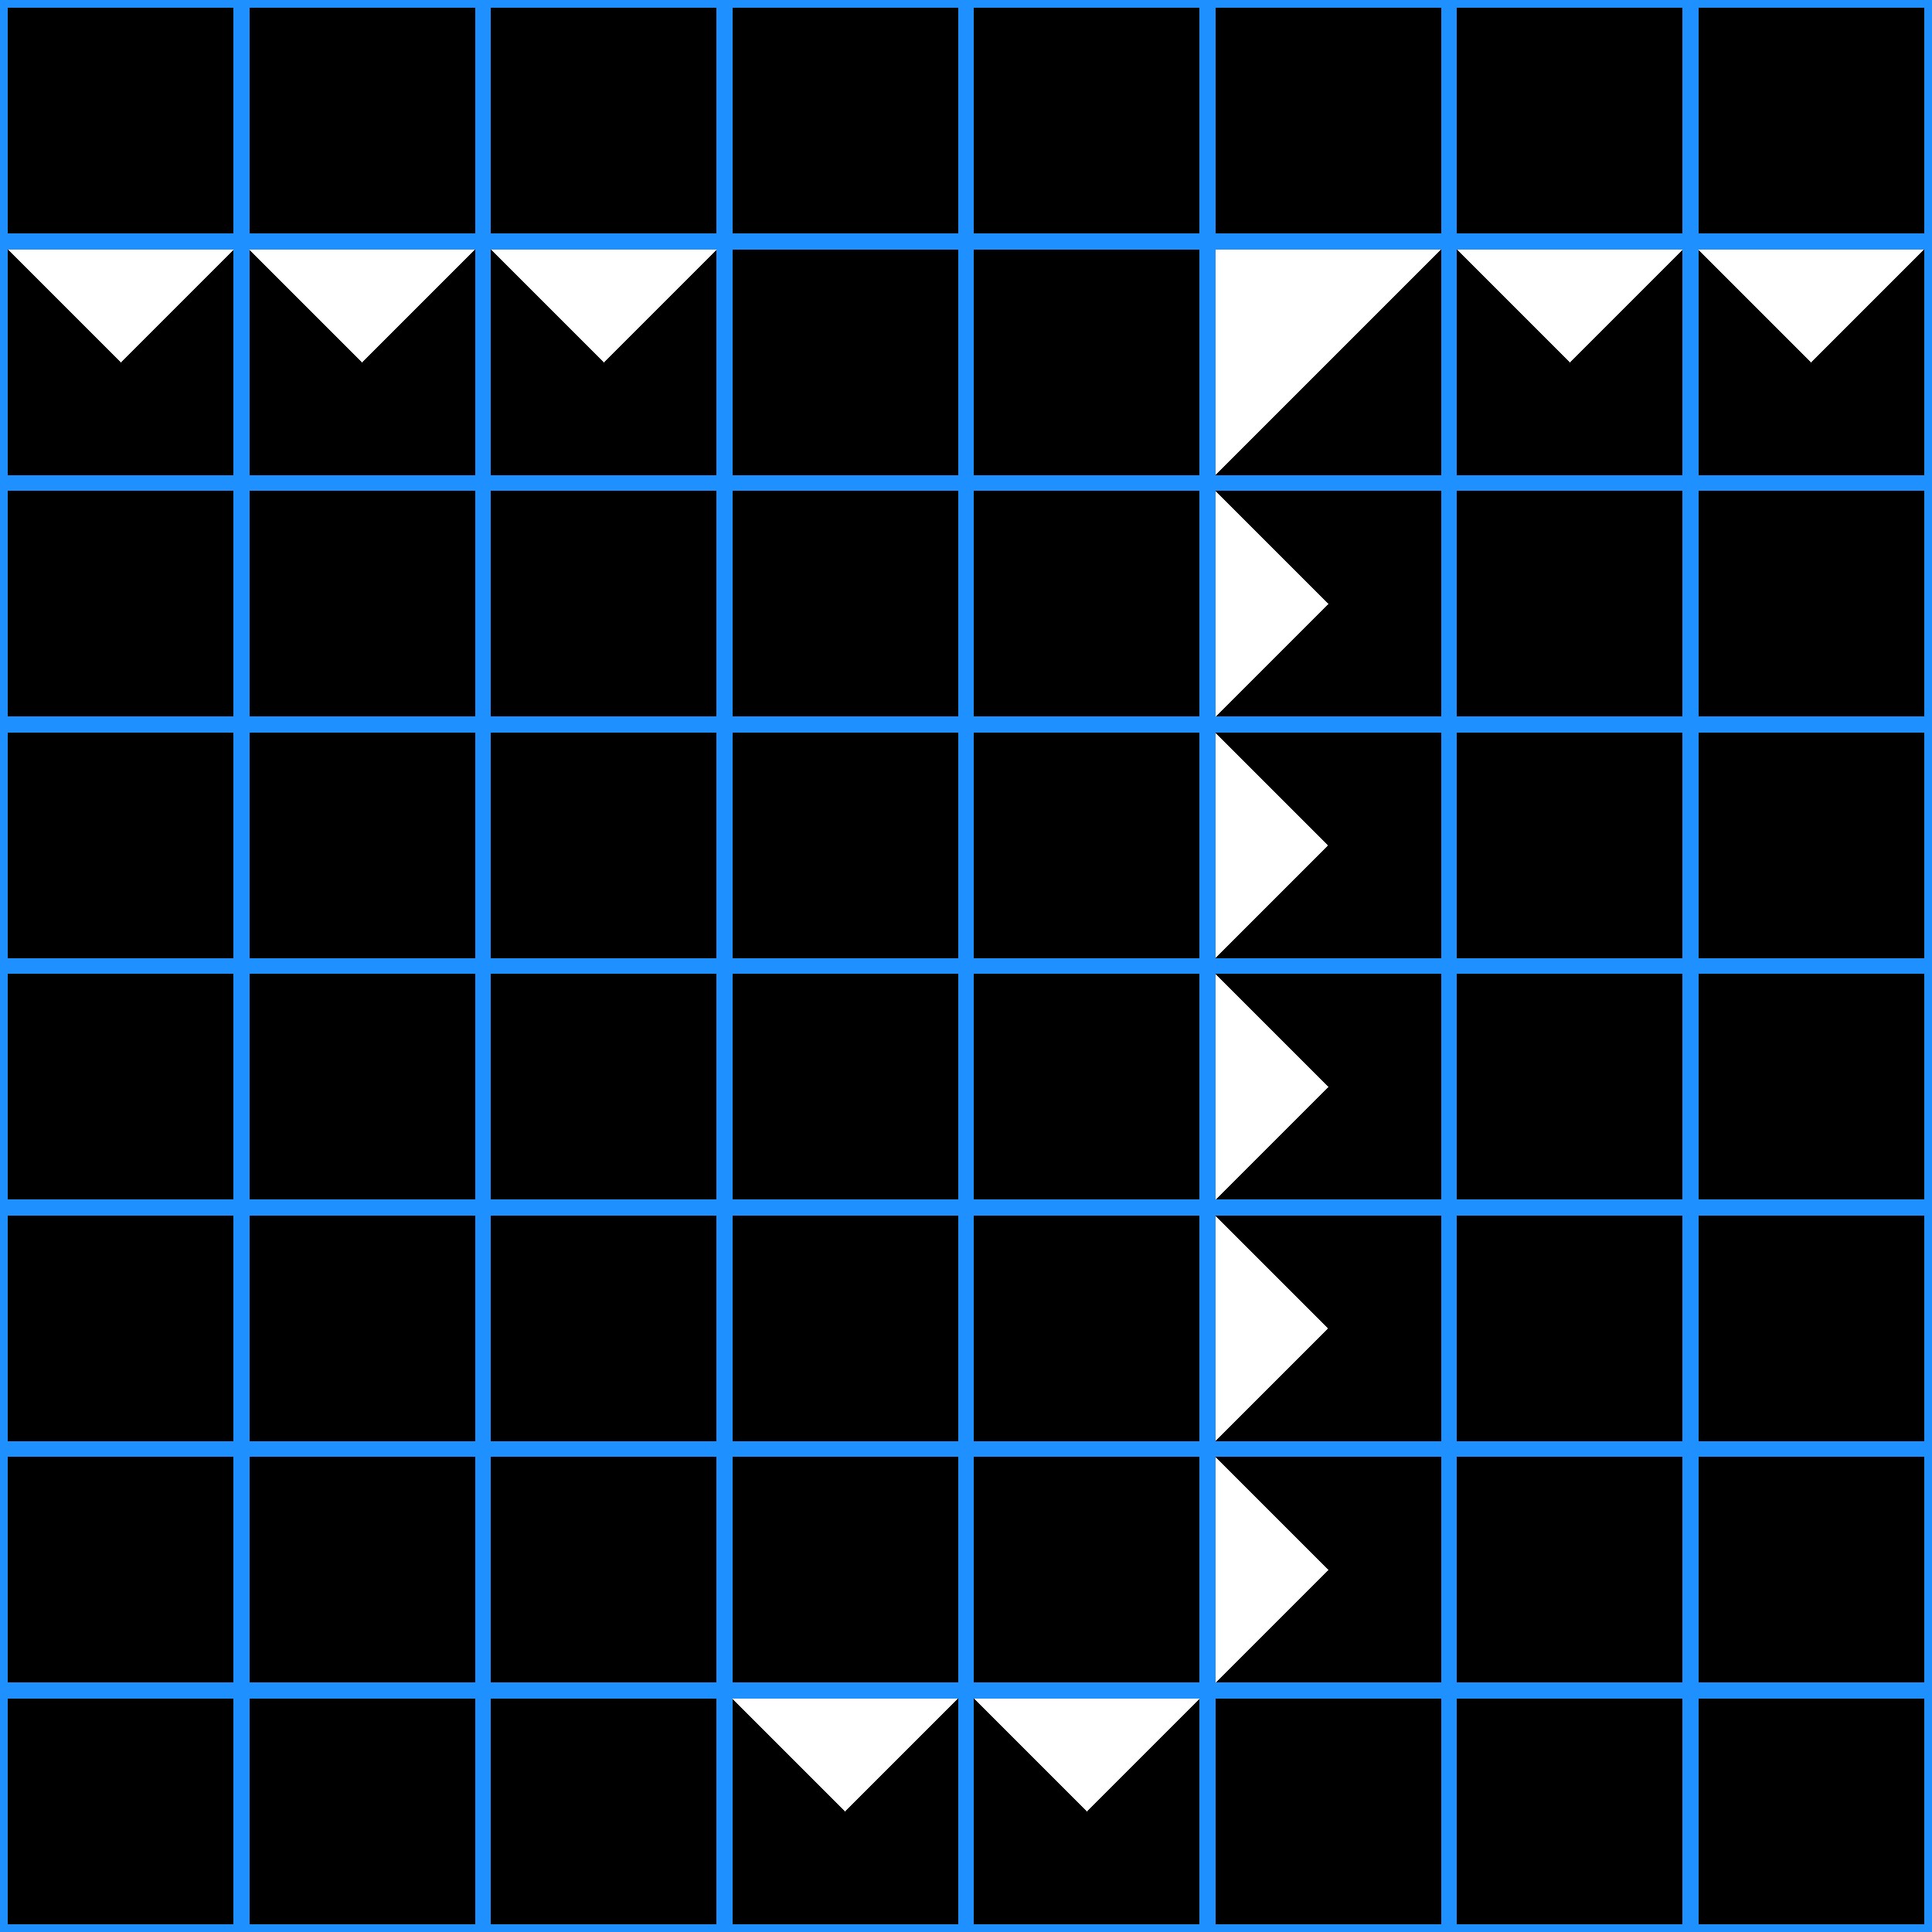
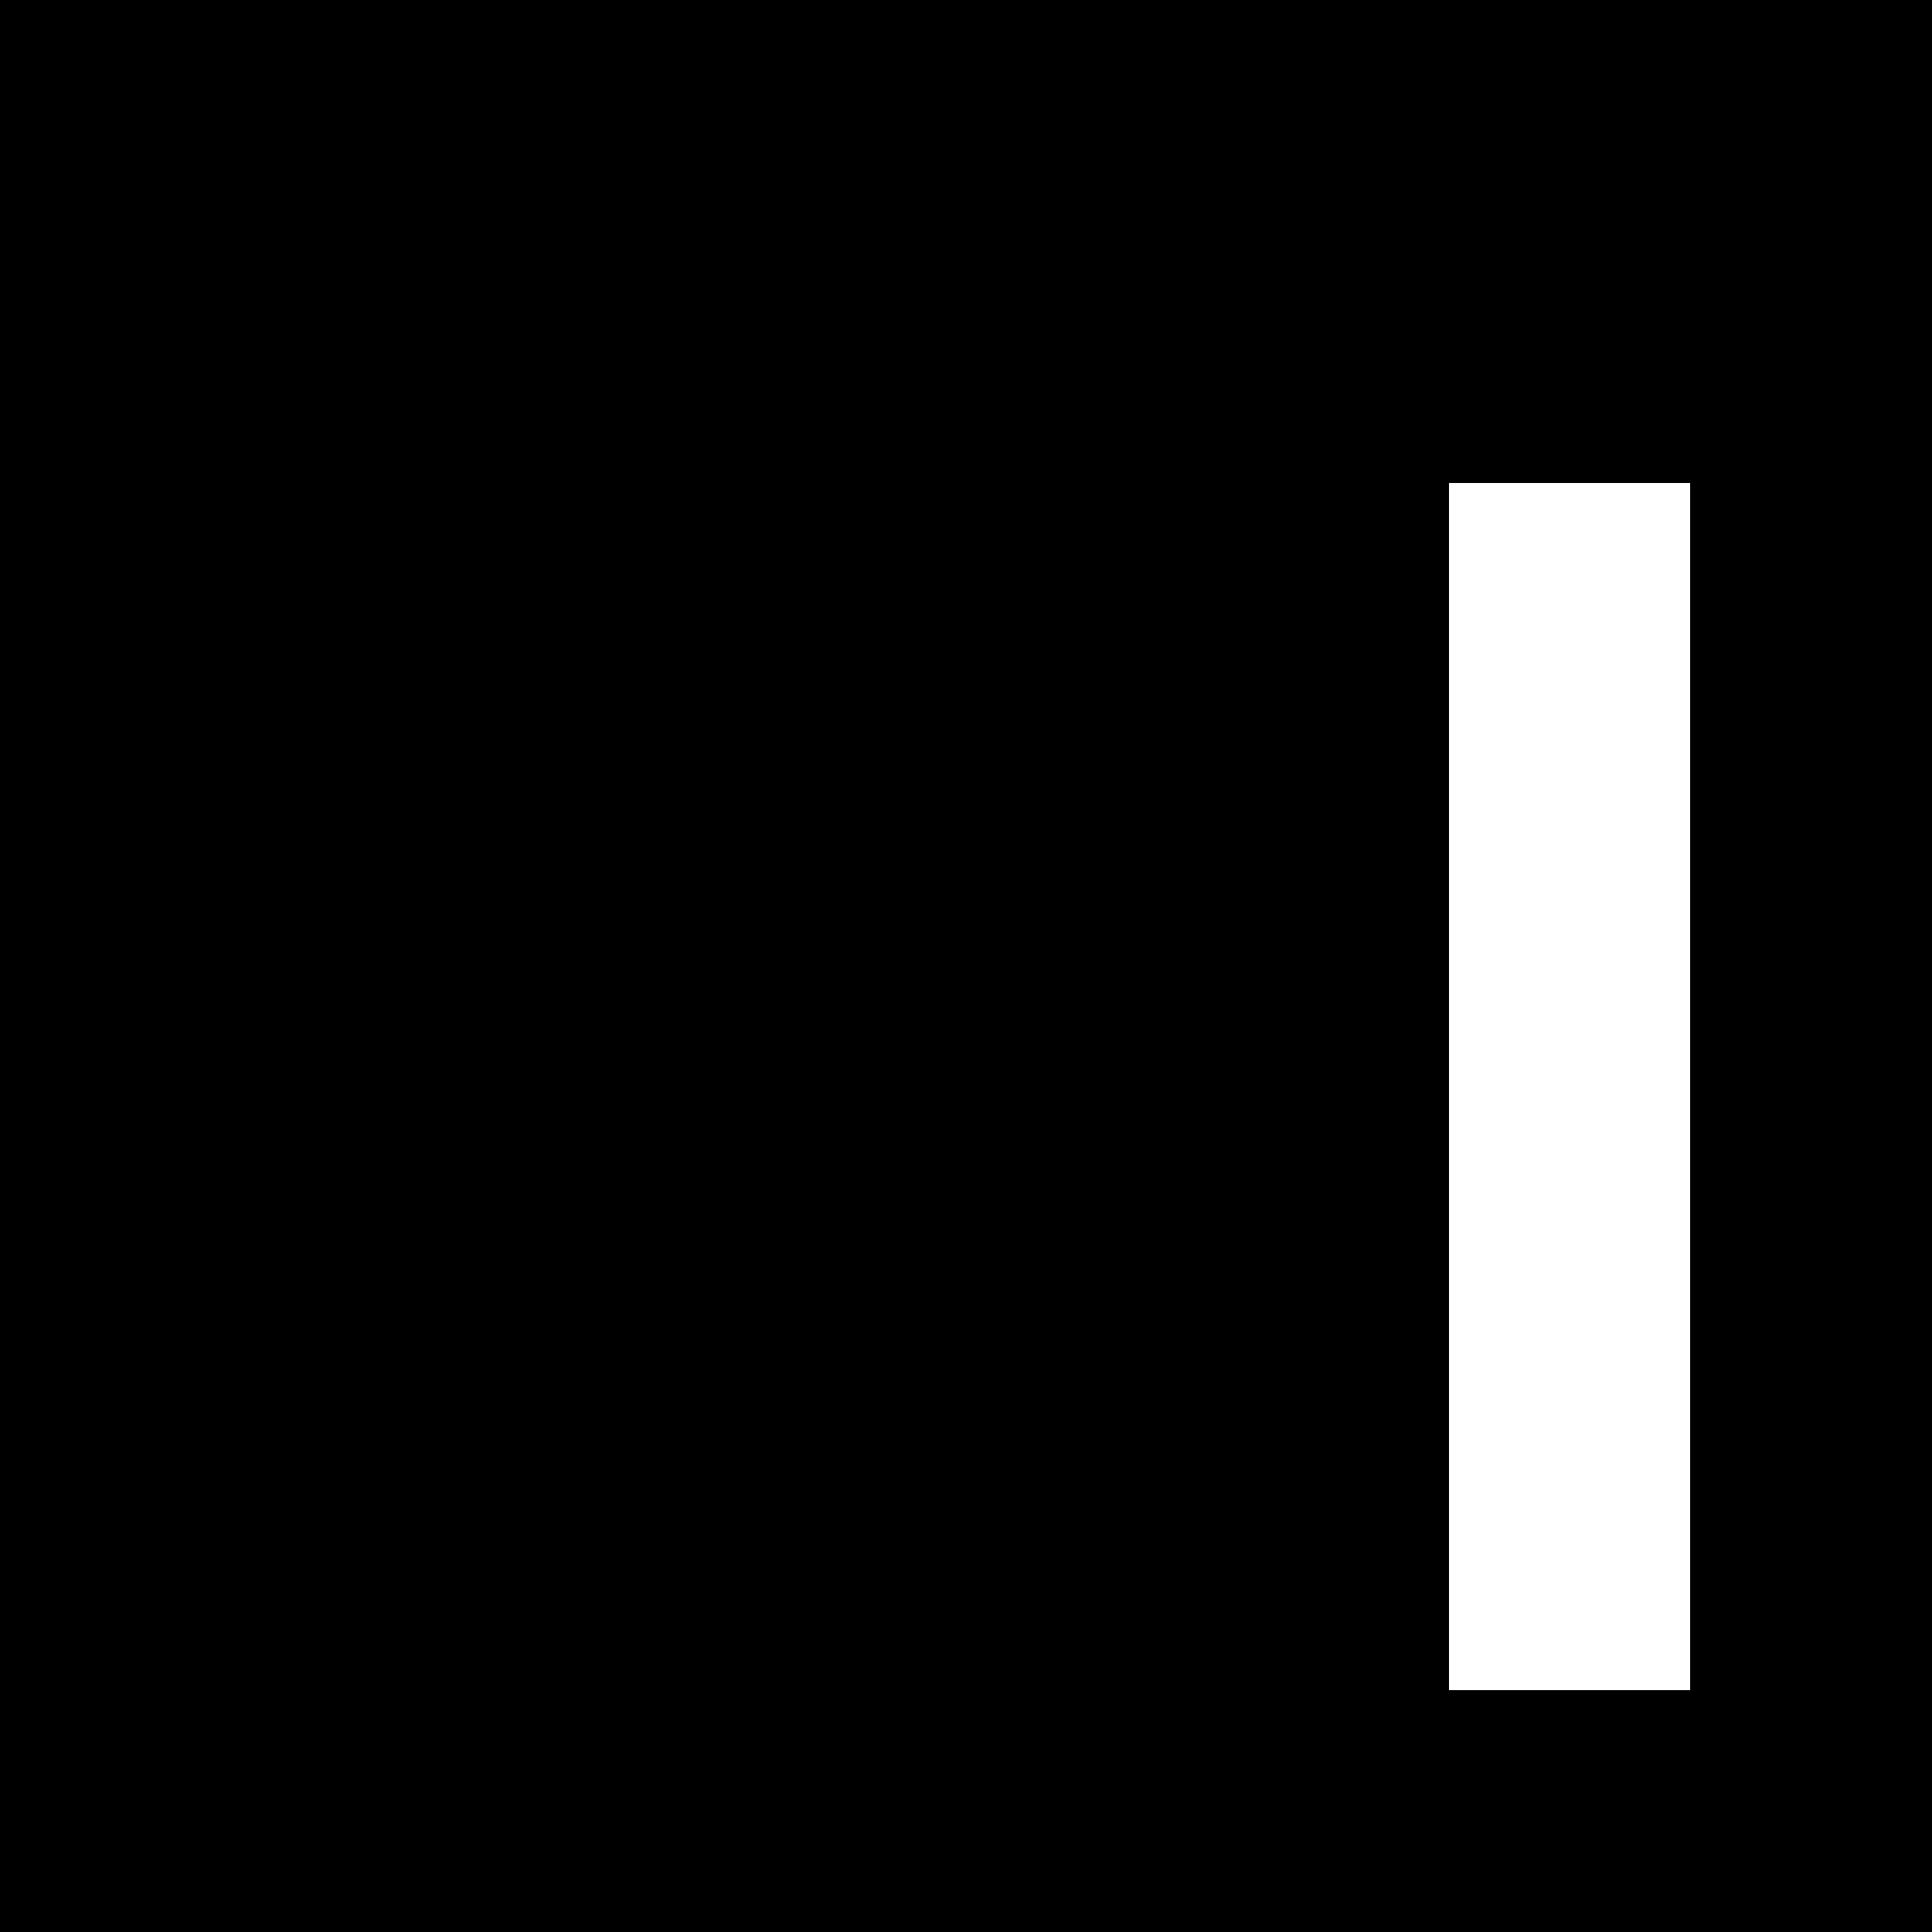
<svg xmlns="http://www.w3.org/2000/svg" width="240" height="240" viewBox="0 0 240 240">
  <rect x="0" y="0" width="240" height="240" fill="#fff" />
  <g fill="#000" shape-rendering="crispEdges">
    <polygon id="r0c0-top" points="0,0 30,0 15,15" />
    <polygon id="r0c0-right" points="30,0 30,30 15,15" />
    <polygon id="r0c0-bottom" points="30,30 0,30 15,15" />
    <polygon id="r0c0-left" points="0,30 0,0 15,15" />
    <polygon id="r0c1-top" points="30,0 60,0 45,15" />
    <polygon id="r0c1-right" points="60,0 60,30 45,15" />
    <polygon id="r0c1-bottom" points="60,30 30,30 45,15" />
    <polygon id="r0c1-left" points="30,30 30,0 45,15" />
    <polygon id="r0c2-top" points="60,0 90,0 75,15" />
    <polygon id="r0c2-right" points="90,0 90,30 75,15" />
    <polygon id="r0c2-bottom" points="90,30 60,30 75,15" />
    <polygon id="r0c2-left" points="60,30 60,0 75,15" />
    <polygon id="r0c3-top" points="90,0 120,0 105,15" />
    <polygon id="r0c3-right" points="120,0 120,30 105,15" />
    <polygon id="r0c3-bottom" points="120,30 90,30 105,15" />
    <polygon id="r0c3-left" points="90,30 90,0 105,15" />
    <polygon id="r0c4-top" points="120,0 150,0 135,15" />
    <polygon id="r0c4-right" points="150,0 150,30 135,15" />
    <polygon id="r0c4-bottom" points="150,30 120,30 135,15" />
    <polygon id="r0c4-left" points="120,30 120,0 135,15" />
    <polygon id="r0c5-top" points="150,0 180,0 165,15" />
    <polygon id="r0c5-right" points="180,0 180,30 165,15" />
    <polygon id="r0c5-bottom" points="180,30 150,30 165,15" />
    <polygon id="r0c5-left" points="150,30 150,0 165,15" />
    <polygon id="r0c6-top" points="180,0 210,0 195,15" />
    <polygon id="r0c6-right" points="210,0 210,30 195,15" />
    <polygon id="r0c6-bottom" points="210,30 180,30 195,15" />
    <polygon id="r0c6-left" points="180,30 180,0 195,15" />
    <polygon id="r0c7-top" points="210,0 240,0 225,15" />
    <polygon id="r0c7-right" points="240,0 240,30 225,15" />
    <polygon id="r0c7-bottom" points="240,30 210,30 225,15" />
    <polygon id="r0c7-left" points="210,30 210,0 225,15" />
+     <polygon id="r1c0-top" points="0,30 30,30 15,45" />
    <polygon id="r1c0-right" points="30,30 30,60 15,45" />
    <polygon id="r1c0-bottom" points="30,60 0,60 15,45" />
    <polygon id="r1c0-left" points="0,60 0,30 15,45" />
+     <polygon id="r1c1-top" points="30,30 60,30 45,45" />
    <polygon id="r1c1-right" points="60,30 60,60 45,45" />
    <polygon id="r1c1-bottom" points="60,60 30,60 45,45" />
    <polygon id="r1c1-left" points="30,60 30,30 45,45" />
+     <polygon id="r1c2-top" points="60,30 90,30 75,45" />
    <polygon id="r1c2-right" points="90,30 90,60 75,45" />
    <polygon id="r1c2-bottom" points="90,60 60,60 75,45" />
    <polygon id="r1c2-left" points="60,60 60,30 75,45" />
    <polygon id="r1c3-top" points="90,30 120,30 105,45" />
    <polygon id="r1c3-right" points="120,30 120,60 105,45" />
    <polygon id="r1c3-bottom" points="120,60 90,60 105,45" />
    <polygon id="r1c3-left" points="90,60 90,30 105,45" />
    <polygon id="r1c4-top" points="120,30 150,30 135,45" />
    <polygon id="r1c4-right" points="150,30 150,60 135,45" />
    <polygon id="r1c4-bottom" points="150,60 120,60 135,45" />
    <polygon id="r1c4-left" points="120,60 120,30 135,45" />
+     <polygon id="r1c5-top" points="150,30 180,30 165,45" />
    <polygon id="r1c5-right" points="180,30 180,60 165,45" />
    <polygon id="r1c5-bottom" points="180,60 150,60 165,45" />
+     <polygon id="r1c5-left" points="150,60 150,30 165,45" />
+     <polygon id="r1c6-top" points="180,30 210,30 195,45" />
    <polygon id="r1c6-right" points="210,30 210,60 195,45" />
    <polygon id="r1c6-bottom" points="210,60 180,60 195,45" />
    <polygon id="r1c6-left" points="180,60 180,30 195,45" />
+     <polygon id="r1c7-top" points="210,30 240,30 225,45" />
    <polygon id="r1c7-right" points="240,30 240,60 225,45" />
    <polygon id="r1c7-bottom" points="240,60 210,60 225,45" />
    <polygon id="r1c7-left" points="210,60 210,30 225,45" />
    <polygon id="r2c0-top" points="0,60 30,60 15,75" />
    <polygon id="r2c0-right" points="30,60 30,90 15,75" />
    <polygon id="r2c0-bottom" points="30,90 0,90 15,75" />
    <polygon id="r2c0-left" points="0,90 0,60 15,75" />
    <polygon id="r2c1-top" points="30,60 60,60 45,75" />
    <polygon id="r2c1-right" points="60,60 60,90 45,75" />
    <polygon id="r2c1-bottom" points="60,90 30,90 45,75" />
    <polygon id="r2c1-left" points="30,90 30,60 45,75" />
    <polygon id="r2c2-top" points="60,60 90,60 75,75" />
    <polygon id="r2c2-right" points="90,60 90,90 75,75" />
    <polygon id="r2c2-bottom" points="90,90 60,90 75,75" />
    <polygon id="r2c2-left" points="60,90 60,60 75,75" />
    <polygon id="r2c3-top" points="90,60 120,60 105,75" />
    <polygon id="r2c3-right" points="120,60 120,90 105,75" />
    <polygon id="r2c3-bottom" points="120,90 90,90 105,75" />
    <polygon id="r2c3-left" points="90,90 90,60 105,75" />
    <polygon id="r2c4-top" points="120,60 150,60 135,75" />
    <polygon id="r2c4-right" points="150,60 150,90 135,75" />
    <polygon id="r2c4-bottom" points="150,90 120,90 135,75" />
    <polygon id="r2c4-left" points="120,90 120,60 135,75" />
    <polygon id="r2c5-top" points="150,60 180,60 165,75" />
    <polygon id="r2c5-right" points="180,60 180,90 165,75" />
    <polygon id="r2c5-bottom" points="180,90 150,90 165,75" />
-     <polygon id="r2c6-top" points="180,60 210,60 195,75" />
-     <polygon id="r2c6-right" points="210,60 210,90 195,75" />
-     <polygon id="r2c6-bottom" points="210,90 180,90 195,75" />
-     <polygon id="r2c6-left" points="180,90 180,60 195,75" />
+     <polygon id="r2c5-left" points="150,90 150,60 165,75" />
    <polygon id="r2c7-top" points="210,60 240,60 225,75" />
    <polygon id="r2c7-right" points="240,60 240,90 225,75" />
    <polygon id="r2c7-bottom" points="240,90 210,90 225,75" />
    <polygon id="r2c7-left" points="210,90 210,60 225,75" />
    <polygon id="r3c0-top" points="0,90 30,90 15,105" />
    <polygon id="r3c0-right" points="30,90 30,120 15,105" />
    <polygon id="r3c0-bottom" points="30,120 0,120 15,105" />
    <polygon id="r3c0-left" points="0,120 0,90 15,105" />
    <polygon id="r3c1-top" points="30,90 60,90 45,105" />
    <polygon id="r3c1-right" points="60,90 60,120 45,105" />
    <polygon id="r3c1-bottom" points="60,120 30,120 45,105" />
    <polygon id="r3c1-left" points="30,120 30,90 45,105" />
    <polygon id="r3c2-top" points="60,90 90,90 75,105" />
    <polygon id="r3c2-right" points="90,90 90,120 75,105" />
    <polygon id="r3c2-bottom" points="90,120 60,120 75,105" />
    <polygon id="r3c2-left" points="60,120 60,90 75,105" />
    <polygon id="r3c3-top" points="90,90 120,90 105,105" />
    <polygon id="r3c3-right" points="120,90 120,120 105,105" />
    <polygon id="r3c3-bottom" points="120,120 90,120 105,105" />
    <polygon id="r3c3-left" points="90,120 90,90 105,105" />
    <polygon id="r3c4-top" points="120,90 150,90 135,105" />
    <polygon id="r3c4-right" points="150,90 150,120 135,105" />
    <polygon id="r3c4-bottom" points="150,120 120,120 135,105" />
    <polygon id="r3c4-left" points="120,120 120,90 135,105" />
    <polygon id="r3c5-top" points="150,90 180,90 165,105" />
    <polygon id="r3c5-right" points="180,90 180,120 165,105" />
    <polygon id="r3c5-bottom" points="180,120 150,120 165,105" />
-     <polygon id="r3c6-top" points="180,90 210,90 195,105" />
-     <polygon id="r3c6-right" points="210,90 210,120 195,105" />
-     <polygon id="r3c6-bottom" points="210,120 180,120 195,105" />
-     <polygon id="r3c6-left" points="180,120 180,90 195,105" />
+     <polygon id="r3c5-left" points="150,120 150,90 165,105" />
    <polygon id="r3c7-top" points="210,90 240,90 225,105" />
    <polygon id="r3c7-right" points="240,90 240,120 225,105" />
    <polygon id="r3c7-bottom" points="240,120 210,120 225,105" />
    <polygon id="r3c7-left" points="210,120 210,90 225,105" />
    <polygon id="r4c0-top" points="0,120 30,120 15,135" />
    <polygon id="r4c0-right" points="30,120 30,150 15,135" />
    <polygon id="r4c0-bottom" points="30,150 0,150 15,135" />
    <polygon id="r4c0-left" points="0,150 0,120 15,135" />
    <polygon id="r4c1-top" points="30,120 60,120 45,135" />
    <polygon id="r4c1-right" points="60,120 60,150 45,135" />
    <polygon id="r4c1-bottom" points="60,150 30,150 45,135" />
    <polygon id="r4c1-left" points="30,150 30,120 45,135" />
    <polygon id="r4c2-top" points="60,120 90,120 75,135" />
    <polygon id="r4c2-right" points="90,120 90,150 75,135" />
    <polygon id="r4c2-bottom" points="90,150 60,150 75,135" />
    <polygon id="r4c2-left" points="60,150 60,120 75,135" />
    <polygon id="r4c3-top" points="90,120 120,120 105,135" />
    <polygon id="r4c3-right" points="120,120 120,150 105,135" />
    <polygon id="r4c3-bottom" points="120,150 90,150 105,135" />
    <polygon id="r4c3-left" points="90,150 90,120 105,135" />
    <polygon id="r4c4-top" points="120,120 150,120 135,135" />
    <polygon id="r4c4-right" points="150,120 150,150 135,135" />
    <polygon id="r4c4-bottom" points="150,150 120,150 135,135" />
    <polygon id="r4c4-left" points="120,150 120,120 135,135" />
    <polygon id="r4c5-top" points="150,120 180,120 165,135" />
    <polygon id="r4c5-right" points="180,120 180,150 165,135" />
    <polygon id="r4c5-bottom" points="180,150 150,150 165,135" />
-     <polygon id="r4c6-top" points="180,120 210,120 195,135" />
-     <polygon id="r4c6-right" points="210,120 210,150 195,135" />
-     <polygon id="r4c6-bottom" points="210,150 180,150 195,135" />
-     <polygon id="r4c6-left" points="180,150 180,120 195,135" />
+     <polygon id="r4c5-left" points="150,150 150,120 165,135" />
    <polygon id="r4c7-top" points="210,120 240,120 225,135" />
    <polygon id="r4c7-right" points="240,120 240,150 225,135" />
    <polygon id="r4c7-bottom" points="240,150 210,150 225,135" />
    <polygon id="r4c7-left" points="210,150 210,120 225,135" />
    <polygon id="r5c0-top" points="0,150 30,150 15,165" />
    <polygon id="r5c0-right" points="30,150 30,180 15,165" />
    <polygon id="r5c0-bottom" points="30,180 0,180 15,165" />
    <polygon id="r5c0-left" points="0,180 0,150 15,165" />
    <polygon id="r5c1-top" points="30,150 60,150 45,165" />
    <polygon id="r5c1-right" points="60,150 60,180 45,165" />
    <polygon id="r5c1-bottom" points="60,180 30,180 45,165" />
    <polygon id="r5c1-left" points="30,180 30,150 45,165" />
    <polygon id="r5c2-top" points="60,150 90,150 75,165" />
    <polygon id="r5c2-right" points="90,150 90,180 75,165" />
    <polygon id="r5c2-bottom" points="90,180 60,180 75,165" />
    <polygon id="r5c2-left" points="60,180 60,150 75,165" />
    <polygon id="r5c3-top" points="90,150 120,150 105,165" />
    <polygon id="r5c3-right" points="120,150 120,180 105,165" />
    <polygon id="r5c3-bottom" points="120,180 90,180 105,165" />
    <polygon id="r5c3-left" points="90,180 90,150 105,165" />
    <polygon id="r5c4-top" points="120,150 150,150 135,165" />
    <polygon id="r5c4-right" points="150,150 150,180 135,165" />
    <polygon id="r5c4-bottom" points="150,180 120,180 135,165" />
    <polygon id="r5c4-left" points="120,180 120,150 135,165" />
    <polygon id="r5c5-top" points="150,150 180,150 165,165" />
    <polygon id="r5c5-right" points="180,150 180,180 165,165" />
    <polygon id="r5c5-bottom" points="180,180 150,180 165,165" />
-     <polygon id="r5c6-top" points="180,150 210,150 195,165" />
-     <polygon id="r5c6-right" points="210,150 210,180 195,165" />
-     <polygon id="r5c6-bottom" points="210,180 180,180 195,165" />
-     <polygon id="r5c6-left" points="180,180 180,150 195,165" />
+     <polygon id="r5c5-left" points="150,180 150,150 165,165" />
    <polygon id="r5c7-top" points="210,150 240,150 225,165" />
    <polygon id="r5c7-right" points="240,150 240,180 225,165" />
    <polygon id="r5c7-bottom" points="240,180 210,180 225,165" />
    <polygon id="r5c7-left" points="210,180 210,150 225,165" />
    <polygon id="r6c0-top" points="0,180 30,180 15,195" />
    <polygon id="r6c0-right" points="30,180 30,210 15,195" />
    <polygon id="r6c0-bottom" points="30,210 0,210 15,195" />
    <polygon id="r6c0-left" points="0,210 0,180 15,195" />
    <polygon id="r6c1-top" points="30,180 60,180 45,195" />
    <polygon id="r6c1-right" points="60,180 60,210 45,195" />
    <polygon id="r6c1-bottom" points="60,210 30,210 45,195" />
    <polygon id="r6c1-left" points="30,210 30,180 45,195" />
    <polygon id="r6c2-top" points="60,180 90,180 75,195" />
    <polygon id="r6c2-right" points="90,180 90,210 75,195" />
    <polygon id="r6c2-bottom" points="90,210 60,210 75,195" />
    <polygon id="r6c2-left" points="60,210 60,180 75,195" />
    <polygon id="r6c3-top" points="90,180 120,180 105,195" />
    <polygon id="r6c3-right" points="120,180 120,210 105,195" />
    <polygon id="r6c3-bottom" points="120,210 90,210 105,195" />
    <polygon id="r6c3-left" points="90,210 90,180 105,195" />
    <polygon id="r6c4-top" points="120,180 150,180 135,195" />
    <polygon id="r6c4-right" points="150,180 150,210 135,195" />
    <polygon id="r6c4-bottom" points="150,210 120,210 135,195" />
    <polygon id="r6c4-left" points="120,210 120,180 135,195" />
    <polygon id="r6c5-top" points="150,180 180,180 165,195" />
    <polygon id="r6c5-right" points="180,180 180,210 165,195" />
    <polygon id="r6c5-bottom" points="180,210 150,210 165,195" />
-     <polygon id="r6c6-top" points="180,180 210,180 195,195" />
-     <polygon id="r6c6-right" points="210,180 210,210 195,195" />
-     <polygon id="r6c6-bottom" points="210,210 180,210 195,195" />
-     <polygon id="r6c6-left" points="180,210 180,180 195,195" />
+     <polygon id="r6c5-left" points="150,210 150,180 165,195" />
    <polygon id="r6c7-top" points="210,180 240,180 225,195" />
    <polygon id="r6c7-right" points="240,180 240,210 225,195" />
    <polygon id="r6c7-bottom" points="240,210 210,210 225,195" />
    <polygon id="r6c7-left" points="210,210 210,180 225,195" />
    <polygon id="r7c0-top" points="0,210 30,210 15,225" />
    <polygon id="r7c0-right" points="30,210 30,240 15,225" />
    <polygon id="r7c0-bottom" points="30,240 0,240 15,225" />
    <polygon id="r7c0-left" points="0,240 0,210 15,225" />
    <polygon id="r7c1-top" points="30,210 60,210 45,225" />
    <polygon id="r7c1-right" points="60,210 60,240 45,225" />
    <polygon id="r7c1-bottom" points="60,240 30,240 45,225" />
    <polygon id="r7c1-left" points="30,240 30,210 45,225" />
    <polygon id="r7c2-top" points="60,210 90,210 75,225" />
    <polygon id="r7c2-right" points="90,210 90,240 75,225" />
    <polygon id="r7c2-bottom" points="90,240 60,240 75,225" />
    <polygon id="r7c2-left" points="60,240 60,210 75,225" />
+     <polygon id="r7c3-top" points="90,210 120,210 105,225" />
    <polygon id="r7c3-right" points="120,210 120,240 105,225" />
    <polygon id="r7c3-bottom" points="120,240 90,240 105,225" />
    <polygon id="r7c3-left" points="90,240 90,210 105,225" />
+     <polygon id="r7c4-top" points="120,210 150,210 135,225" />
    <polygon id="r7c4-right" points="150,210 150,240 135,225" />
    <polygon id="r7c4-bottom" points="150,240 120,240 135,225" />
    <polygon id="r7c4-left" points="120,240 120,210 135,225" />
    <polygon id="r7c5-top" points="150,210 180,210 165,225" />
    <polygon id="r7c5-right" points="180,210 180,240 165,225" />
    <polygon id="r7c5-bottom" points="180,240 150,240 165,225" />
    <polygon id="r7c5-left" points="150,240 150,210 165,225" />
    <polygon id="r7c6-top" points="180,210 210,210 195,225" />
    <polygon id="r7c6-right" points="210,210 210,240 195,225" />
    <polygon id="r7c6-bottom" points="210,240 180,240 195,225" />
    <polygon id="r7c6-left" points="180,240 180,210 195,225" />
    <polygon id="r7c7-top" points="210,210 240,210 225,225" />
    <polygon id="r7c7-right" points="240,210 240,240 225,225" />
    <polygon id="r7c7-bottom" points="240,240 210,240 225,225" />
    <polygon id="r7c7-left" points="210,240 210,210 225,225" />
  </g>
-   <g fill="none" stroke="#1e90ff" stroke-width="2" shape-rendering="crispEdges">
-     <line x1="0" y1="0" x2="0" y2="240" />
-     <line x1="30" y1="0" x2="30" y2="240" />
-     <line x1="60" y1="0" x2="60" y2="240" />
-     <line x1="90" y1="0" x2="90" y2="240" />
-     <line x1="120" y1="0" x2="120" y2="240" />
-     <line x1="150" y1="0" x2="150" y2="240" />
-     <line x1="180" y1="0" x2="180" y2="240" />
-     <line x1="210" y1="0" x2="210" y2="240" />
-     <line x1="240" y1="0" x2="240" y2="240" />
-     <line x1="0" y1="0" x2="240" y2="0" />
-     <line x1="0" y1="30" x2="240" y2="30" />
-     <line x1="0" y1="60" x2="240" y2="60" />
-     <line x1="0" y1="90" x2="240" y2="90" />
-     <line x1="0" y1="120" x2="240" y2="120" />
-     <line x1="0" y1="150" x2="240" y2="150" />
-     <line x1="0" y1="180" x2="240" y2="180" />
-     <line x1="0" y1="210" x2="240" y2="210" />
-     <line x1="0" y1="240" x2="240" y2="240" />
-   </g>
</svg>
